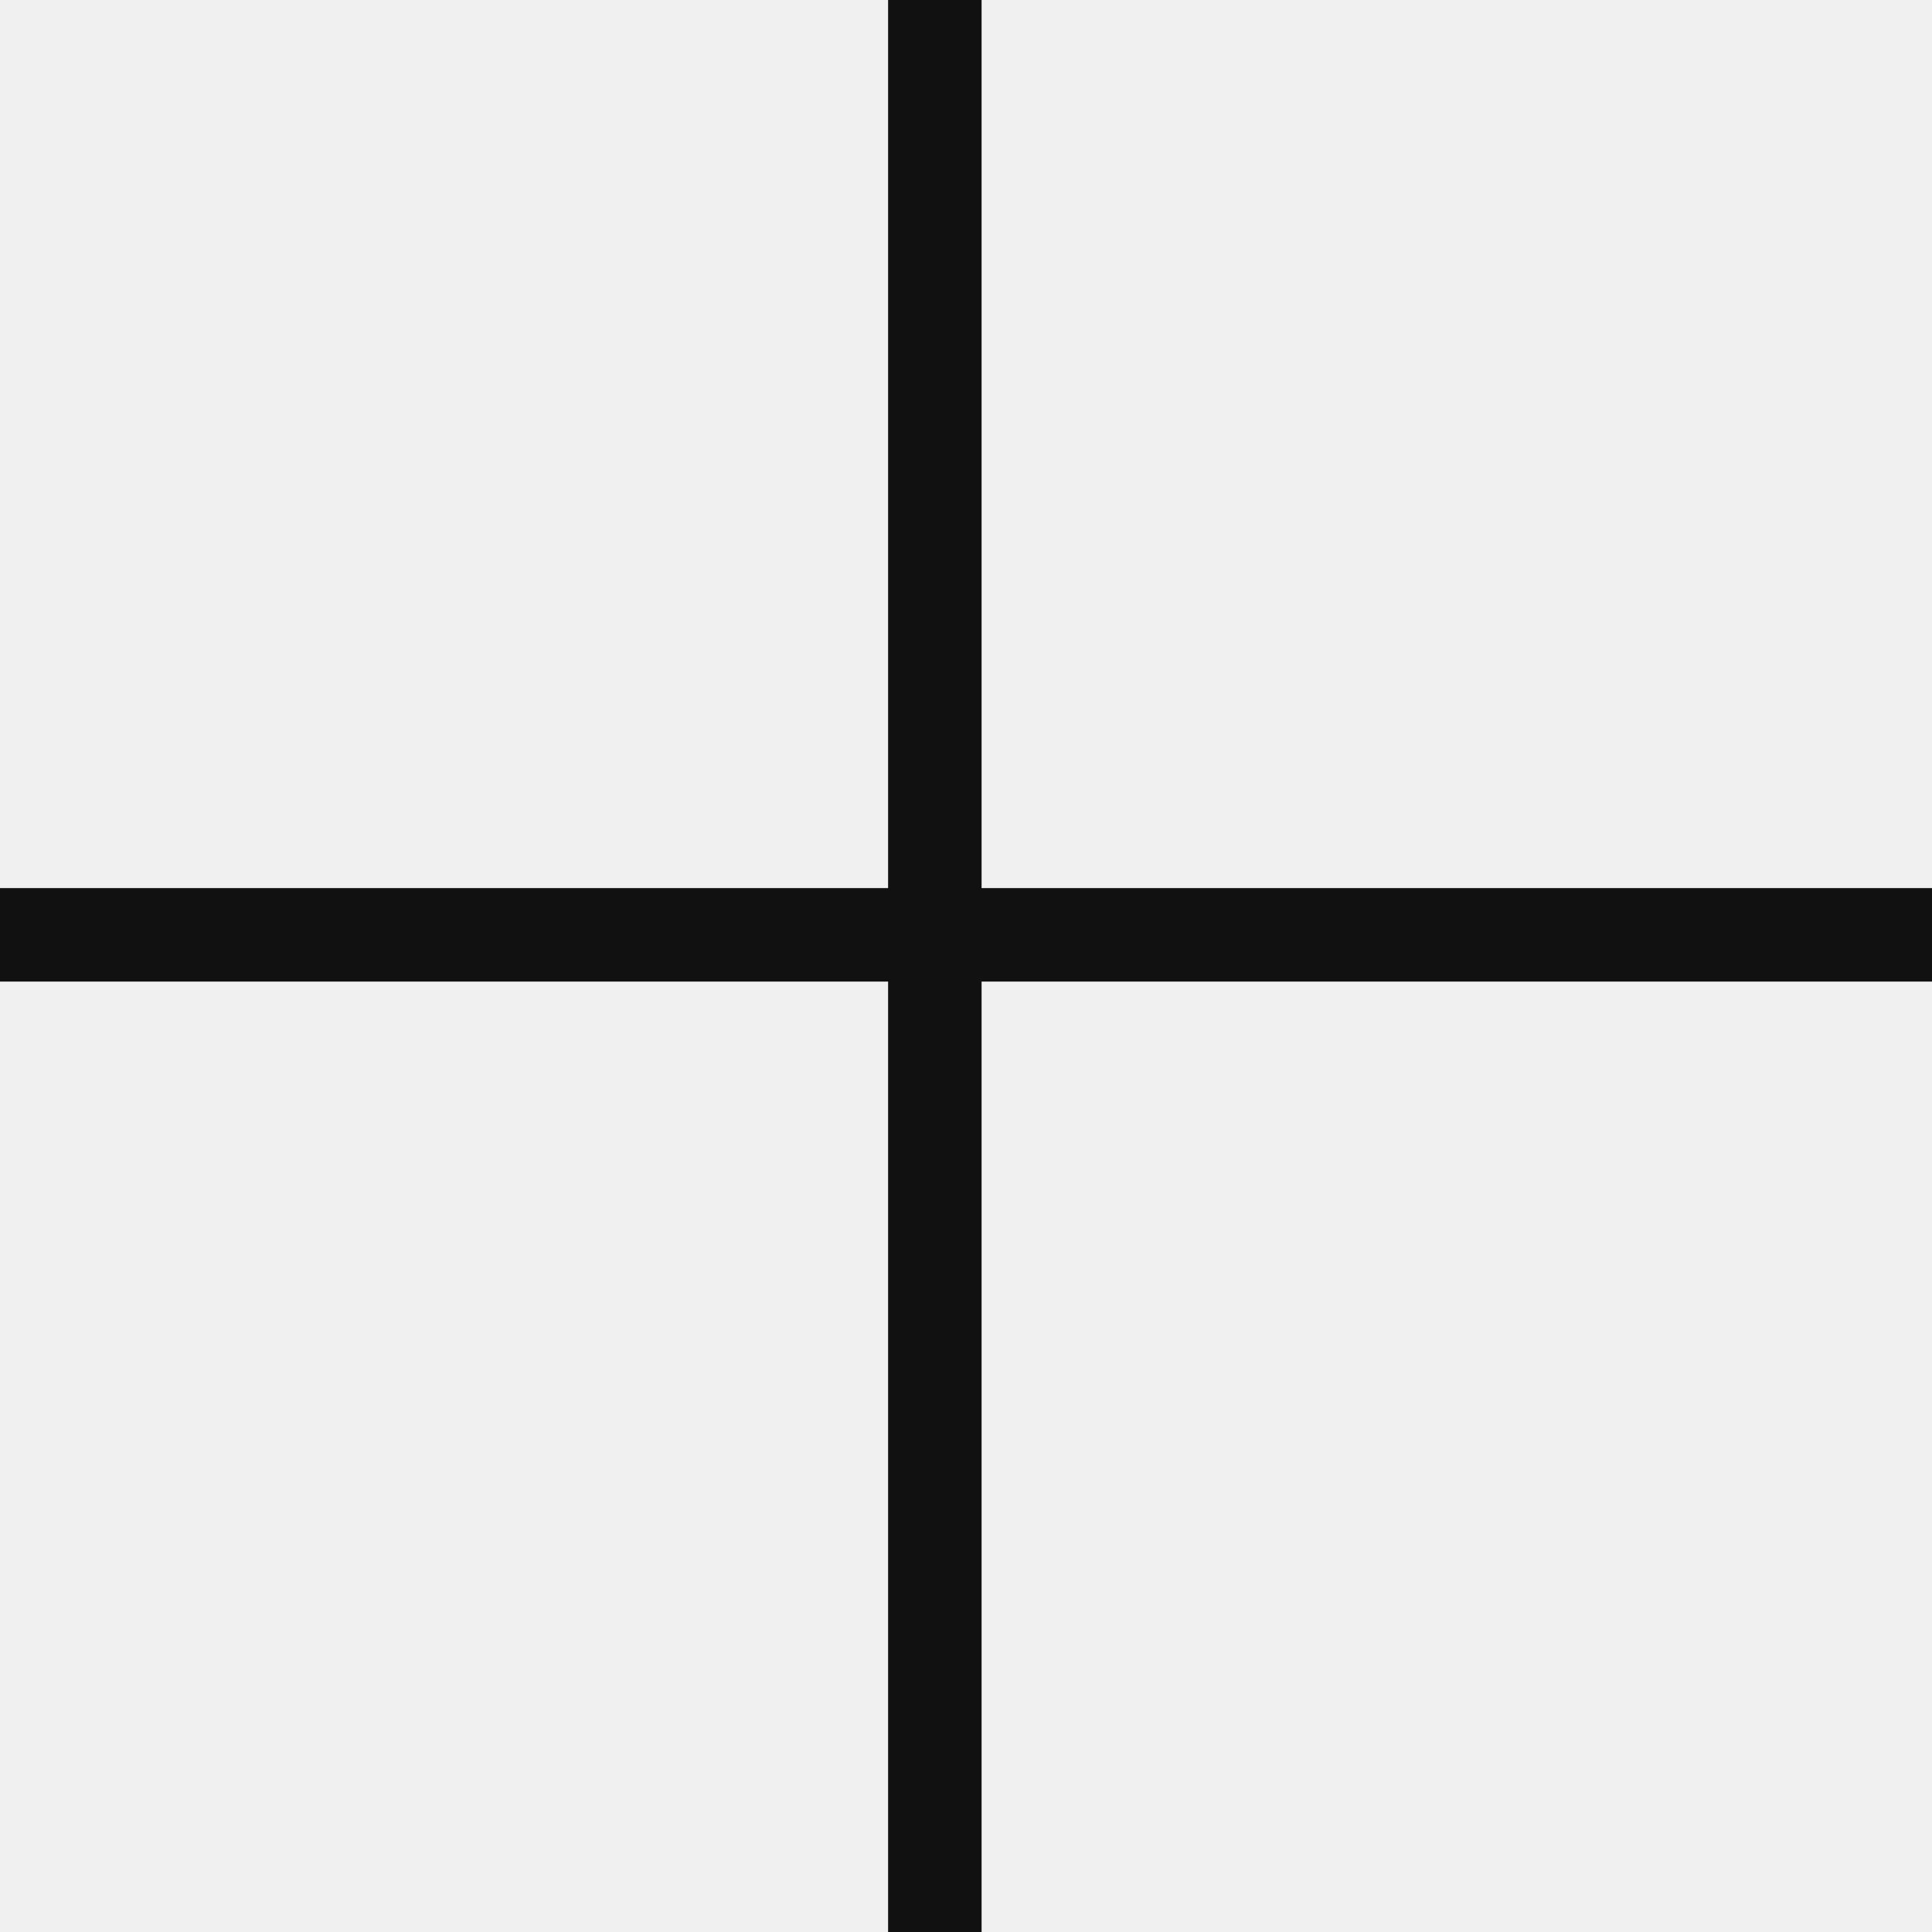
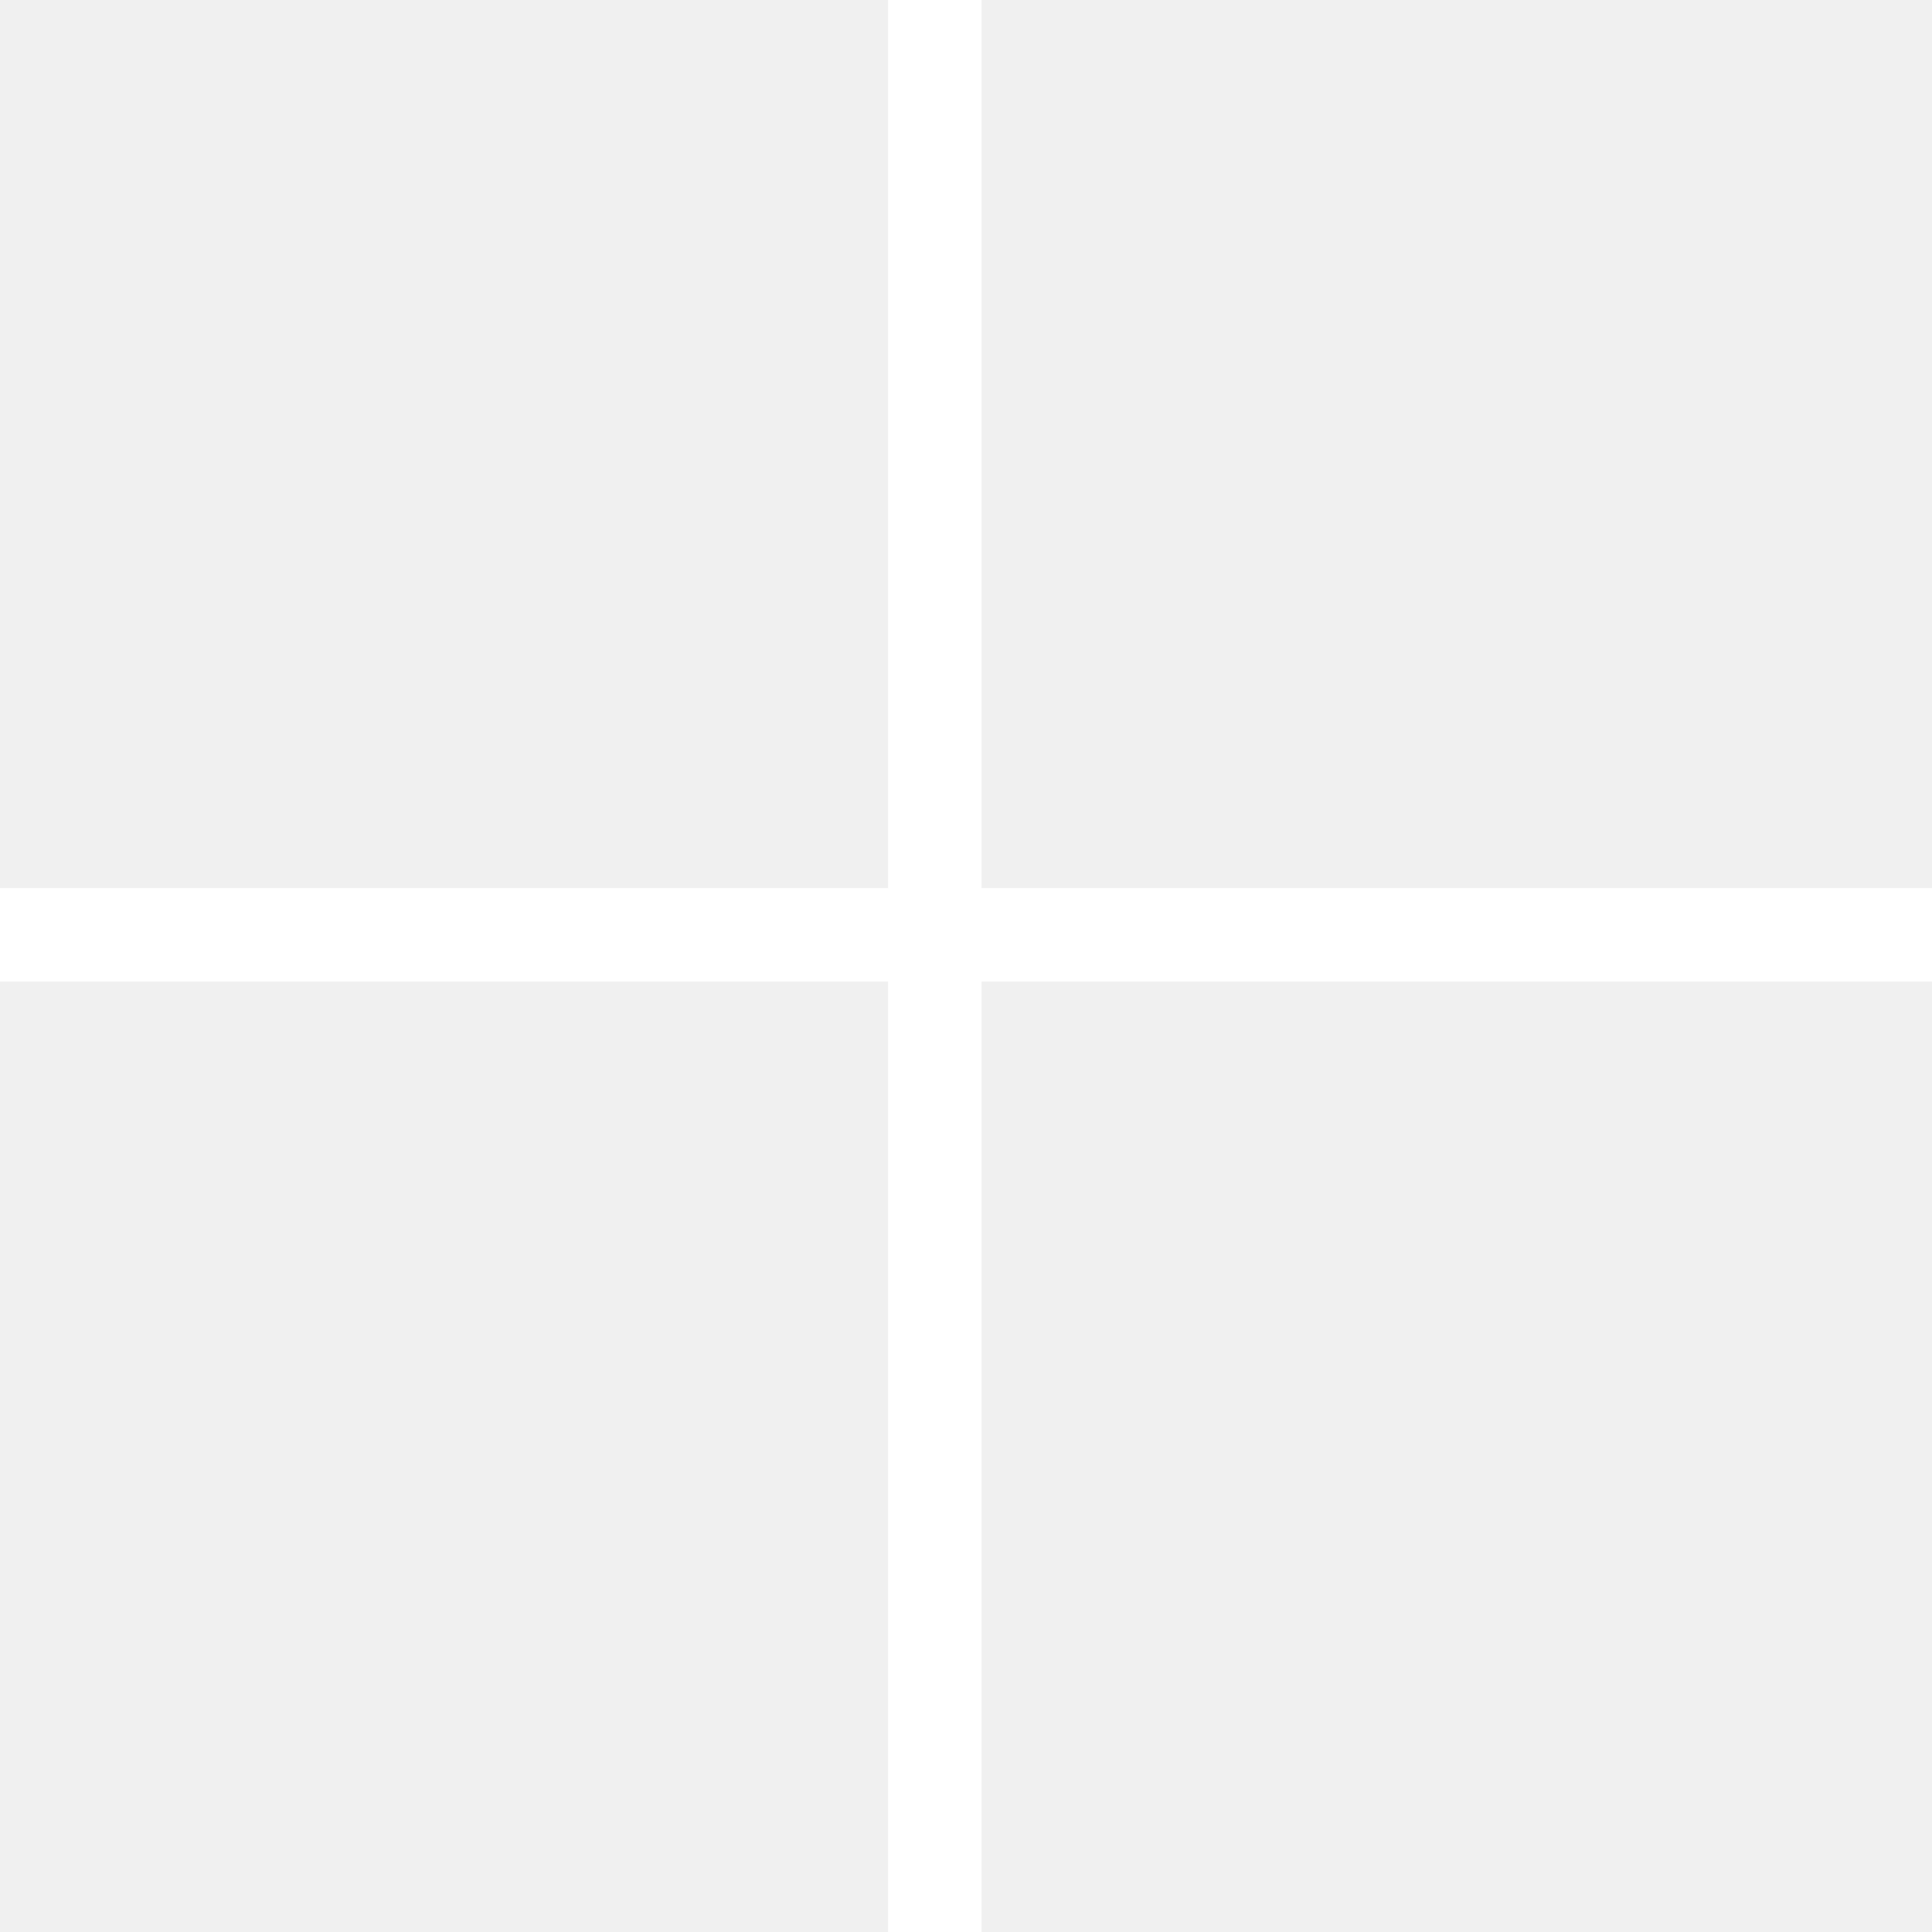
<svg xmlns="http://www.w3.org/2000/svg" width="31" height="31">
  <g>
-     <line stroke="#111" stroke-linecap="undefined" stroke-linejoin="undefined" id="svg_1" y2="15" x2="31" y1="15" x1="0" stroke-width="1.5" fill="none" />
-     <line stroke="#111" stroke-linecap="undefined" stroke-linejoin="undefined" id="svg_2" y2="31" x2="15" y1="0" x1="15" fill-opacity="null" stroke-opacity="null" stroke-width="1.5" fill="none" />
+     <line stroke="#FFF" stroke-linecap="undefined" stroke-linejoin="undefined" id="svg_1" y2="15" x2="31" y1="15" x1="0" stroke-width="1.5" fill="none" />
+     <line stroke="#FFF" stroke-linecap="undefined" stroke-linejoin="undefined" id="svg_2" y2="31" x2="15" y1="0" x1="15" fill-opacity="null" stroke-opacity="null" stroke-width="1.5" fill="none" />
  </g>
</svg>
